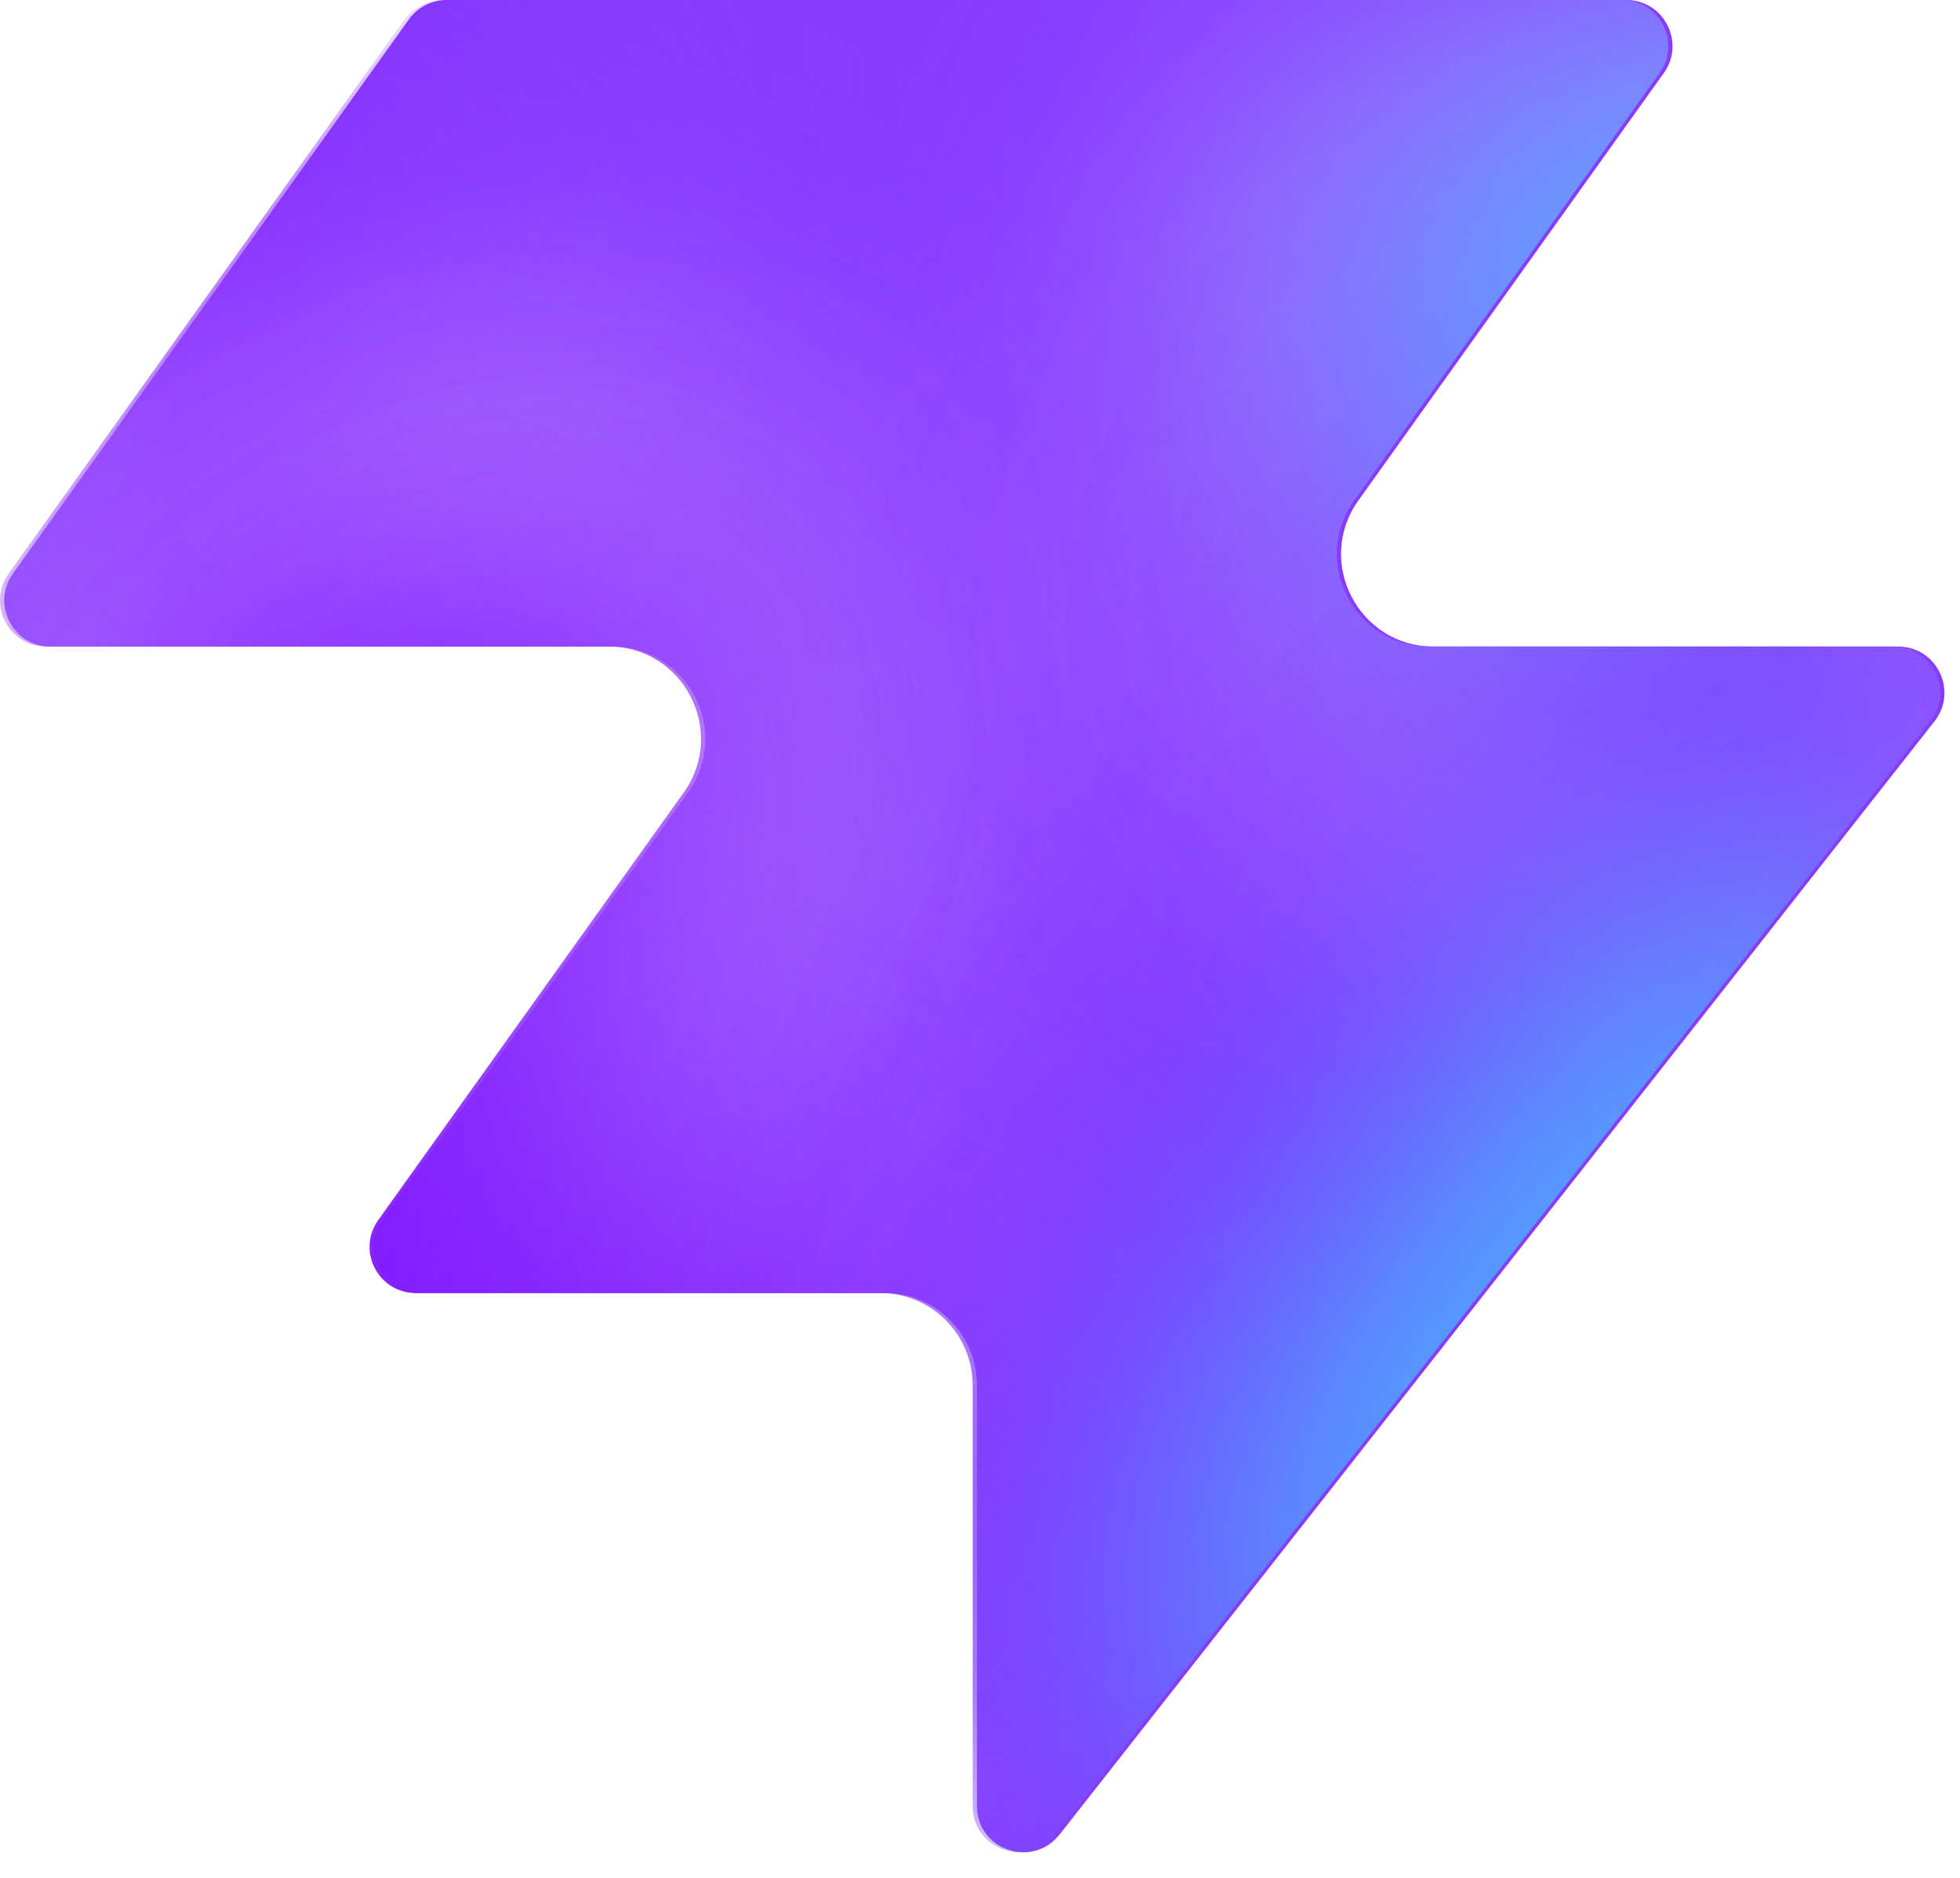
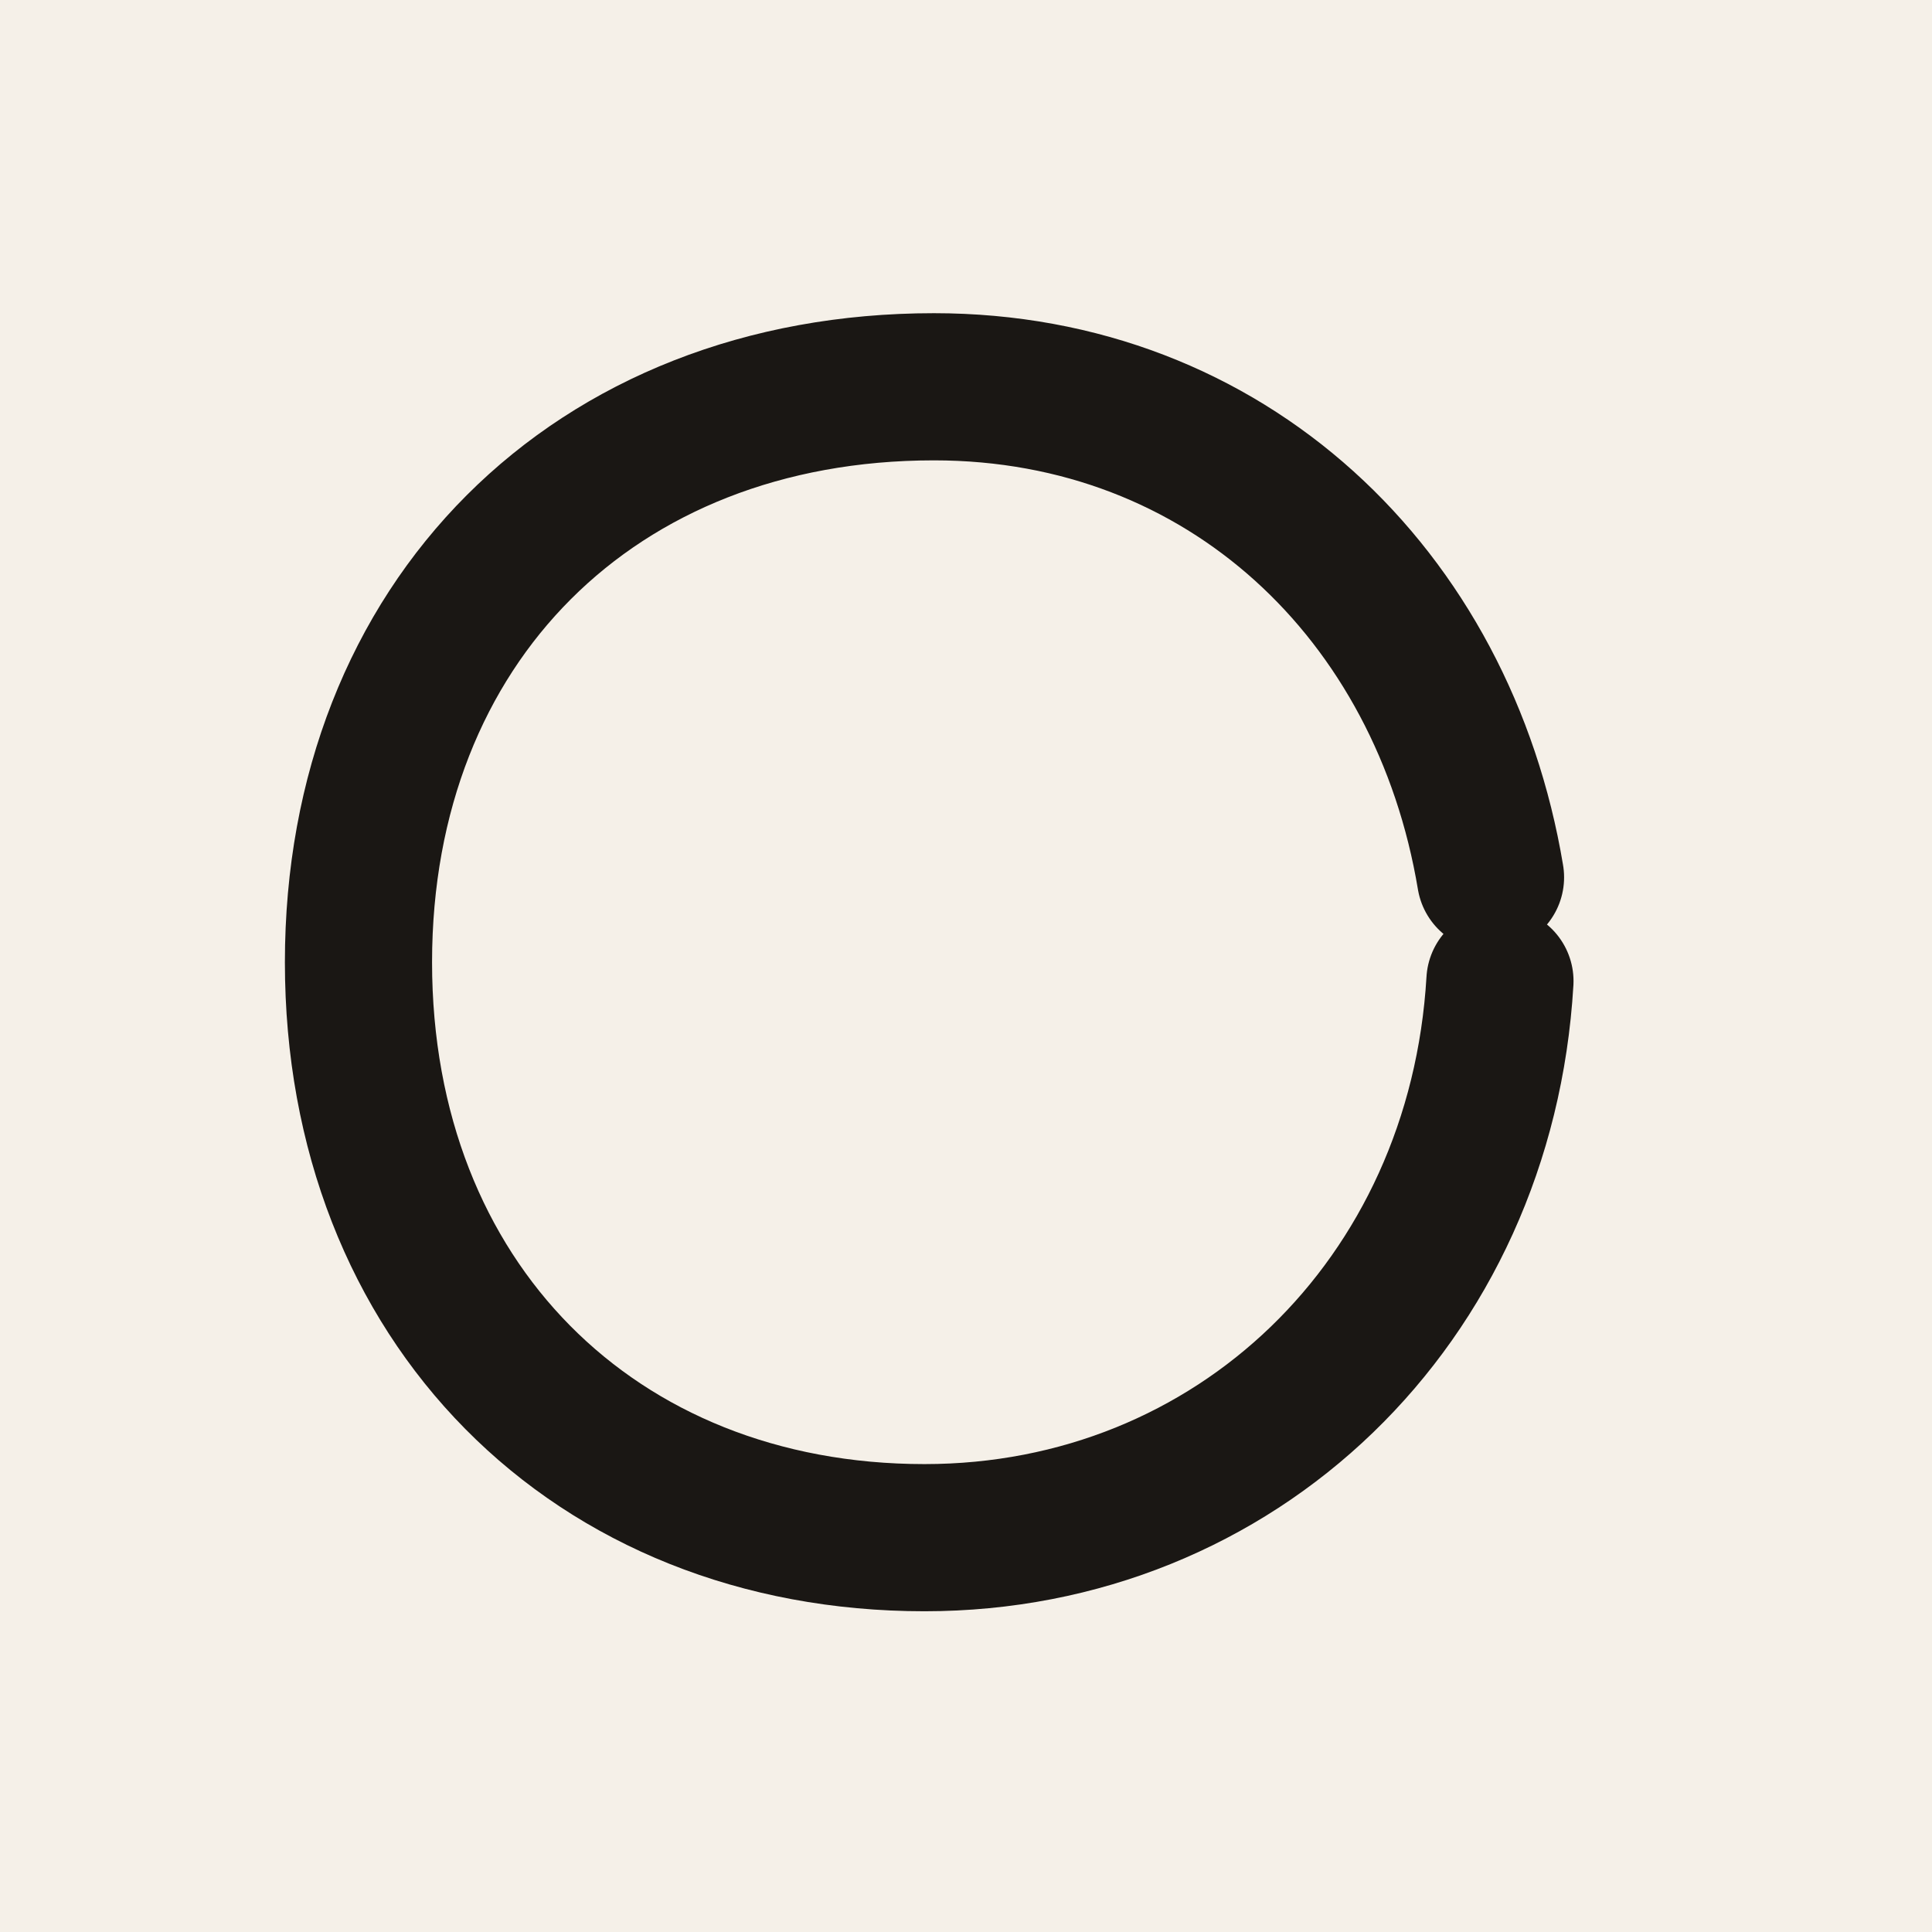
- <svg xmlns="http://www.w3.org/2000/svg" width="48" height="46" fill="none" viewBox="0 0 48 46">
-   <path fill="#863bff" d="M25.946 44.938c-.664.845-2.021.375-2.021-.698V33.937a2.26 2.26 0 0 0-2.262-2.262H10.287c-.92 0-1.456-1.04-.92-1.788l7.48-10.471c1.07-1.497 0-3.578-1.842-3.578H1.237c-.92 0-1.456-1.04-.92-1.788L10.013.474c.214-.297.556-.474.92-.474h28.894c.92 0 1.456 1.04.92 1.788l-7.48 10.471c-1.07 1.498 0 3.579 1.842 3.579h11.377c.943 0 1.473 1.088.89 1.83L25.947 44.94z" style="fill:#863bff;fill:color(display-p3 .525 .23 1);fill-opacity:1" />
-   <mask id="a" width="48" height="46" x="0" y="0" maskUnits="userSpaceOnUse" style="mask-type:alpha">
-     <path fill="#000" d="M25.842 44.938c-.664.844-2.021.375-2.021-.698V33.937a2.26 2.26 0 0 0-2.262-2.262H10.183c-.92 0-1.456-1.04-.92-1.788l7.48-10.471c1.07-1.498 0-3.579-1.842-3.579H1.133c-.92 0-1.456-1.04-.92-1.787L9.91.473c.214-.297.556-.474.92-.474h28.894c.92 0 1.456 1.04.92 1.788l-7.48 10.471c-1.07 1.498 0 3.578 1.842 3.578h11.377c.943 0 1.473 1.088.89 1.832L25.843 44.94z" style="fill:#000;fill-opacity:1" />
-   </mask>
-   <g mask="url(#a)">
-     <g filter="url(#b)">
-       <ellipse cx="5.508" cy="14.704" fill="#ede6ff" rx="5.508" ry="14.704" style="fill:#ede6ff;fill:color(display-p3 .927 .903 1);fill-opacity:1" transform="matrix(.00324 1 1 -.00324 -4.47 31.516)" />
-     </g>
-     <g filter="url(#c)">
-       <ellipse cx="10.399" cy="29.851" fill="#ede6ff" rx="10.399" ry="29.851" style="fill:#ede6ff;fill:color(display-p3 .927 .903 1);fill-opacity:1" transform="matrix(.00324 1 1 -.00324 -39.328 7.883)" />
-     </g>
-     <g filter="url(#d)">
-       <ellipse cx="5.508" cy="30.487" fill="#7e14ff" rx="5.508" ry="30.487" style="fill:#7e14ff;fill:color(display-p3 .492 .077 1);fill-opacity:1" transform="rotate(89.814 -25.913 -14.639)scale(1 -1)" />
-     </g>
-     <g filter="url(#e)">
-       <ellipse cx="5.508" cy="30.599" fill="#7e14ff" rx="5.508" ry="30.599" style="fill:#7e14ff;fill:color(display-p3 .492 .077 1);fill-opacity:1" transform="rotate(89.814 -32.644 -3.334)scale(1 -1)" />
-     </g>
-     <g filter="url(#f)">
-       <ellipse cx="5.508" cy="30.599" fill="#7e14ff" rx="5.508" ry="30.599" style="fill:#7e14ff;fill:color(display-p3 .492 .077 1);fill-opacity:1" transform="matrix(.00324 1 1 -.00324 -34.34 30.47)" />
-     </g>
-     <g filter="url(#g)">
-       <ellipse cx="14.072" cy="22.078" fill="#ede6ff" rx="14.072" ry="22.078" style="fill:#ede6ff;fill:color(display-p3 .927 .903 1);fill-opacity:1" transform="rotate(93.35 24.506 48.493)scale(-1 1)" />
-     </g>
-     <g filter="url(#h)">
-       <ellipse cx="3.47" cy="21.501" fill="#7e14ff" rx="3.47" ry="21.501" style="fill:#7e14ff;fill:color(display-p3 .492 .077 1);fill-opacity:1" transform="rotate(89.009 28.708 47.59)scale(-1 1)" />
-     </g>
-     <g filter="url(#i)">
-       <ellipse cx="3.47" cy="21.501" fill="#7e14ff" rx="3.47" ry="21.501" style="fill:#7e14ff;fill:color(display-p3 .492 .077 1);fill-opacity:1" transform="rotate(89.009 28.708 47.59)scale(-1 1)" />
-     </g>
-     <g filter="url(#j)">
-       <ellipse cx=".387" cy="8.972" fill="#7e14ff" rx="4.407" ry="29.108" style="fill:#7e14ff;fill:color(display-p3 .492 .077 1);fill-opacity:1" transform="rotate(39.51 .387 8.972)" />
-     </g>
-     <g filter="url(#k)">
-       <ellipse cx="47.523" cy="-6.092" fill="#7e14ff" rx="4.407" ry="29.108" style="fill:#7e14ff;fill:color(display-p3 .492 .077 1);fill-opacity:1" transform="rotate(37.892 47.523 -6.092)" />
-     </g>
-     <g filter="url(#l)">
-       <ellipse cx="41.412" cy="6.333" fill="#47bfff" rx="5.971" ry="9.665" style="fill:#47bfff;fill:color(display-p3 .28 .748 1);fill-opacity:1" transform="rotate(37.892 41.412 6.333)" />
-     </g>
-     <g filter="url(#m)">
-       <ellipse cx="-1.879" cy="38.332" fill="#7e14ff" rx="4.407" ry="29.108" style="fill:#7e14ff;fill:color(display-p3 .492 .077 1);fill-opacity:1" transform="rotate(37.892 -1.88 38.332)" />
-     </g>
-     <g filter="url(#n)">
-       <ellipse cx="-1.879" cy="38.332" fill="#7e14ff" rx="4.407" ry="29.108" style="fill:#7e14ff;fill:color(display-p3 .492 .077 1);fill-opacity:1" transform="rotate(37.892 -1.88 38.332)" />
-     </g>
-     <g filter="url(#o)">
-       <ellipse cx="35.651" cy="29.907" fill="#7e14ff" rx="4.407" ry="29.108" style="fill:#7e14ff;fill:color(display-p3 .492 .077 1);fill-opacity:1" transform="rotate(37.892 35.651 29.907)" />
-     </g>
-     <g filter="url(#p)">
-       <ellipse cx="38.418" cy="32.4" fill="#47bfff" rx="5.971" ry="15.297" style="fill:#47bfff;fill:color(display-p3 .28 .748 1);fill-opacity:1" transform="rotate(37.892 38.418 32.4)" />
-     </g>
-   </g>
-   <defs>
-     <filter id="b" width="60.045" height="41.654" x="-19.77" y="16.149" color-interpolation-filters="sRGB" filterUnits="userSpaceOnUse">
-       <feFlood flood-opacity="0" result="BackgroundImageFix" />
-       <feBlend in="SourceGraphic" in2="BackgroundImageFix" result="shape" />
-       <feGaussianBlur result="effect1_foregroundBlur_2002_17158" stdDeviation="7.659" />
-     </filter>
-     <filter id="c" width="90.34" height="51.437" x="-54.613" y="-7.533" color-interpolation-filters="sRGB" filterUnits="userSpaceOnUse">
-       <feFlood flood-opacity="0" result="BackgroundImageFix" />
-       <feBlend in="SourceGraphic" in2="BackgroundImageFix" result="shape" />
-       <feGaussianBlur result="effect1_foregroundBlur_2002_17158" stdDeviation="7.659" />
-     </filter>
-     <filter id="d" width="79.355" height="29.4" x="-49.64" y="2.03" color-interpolation-filters="sRGB" filterUnits="userSpaceOnUse">
-       <feFlood flood-opacity="0" result="BackgroundImageFix" />
-       <feBlend in="SourceGraphic" in2="BackgroundImageFix" result="shape" />
-       <feGaussianBlur result="effect1_foregroundBlur_2002_17158" stdDeviation="4.596" />
-     </filter>
-     <filter id="e" width="79.579" height="29.4" x="-45.045" y="20.029" color-interpolation-filters="sRGB" filterUnits="userSpaceOnUse">
-       <feFlood flood-opacity="0" result="BackgroundImageFix" />
-       <feBlend in="SourceGraphic" in2="BackgroundImageFix" result="shape" />
-       <feGaussianBlur result="effect1_foregroundBlur_2002_17158" stdDeviation="4.596" />
-     </filter>
-     <filter id="f" width="79.579" height="29.4" x="-43.513" y="21.178" color-interpolation-filters="sRGB" filterUnits="userSpaceOnUse">
-       <feFlood flood-opacity="0" result="BackgroundImageFix" />
-       <feBlend in="SourceGraphic" in2="BackgroundImageFix" result="shape" />
-       <feGaussianBlur result="effect1_foregroundBlur_2002_17158" stdDeviation="4.596" />
-     </filter>
-     <filter id="g" width="74.749" height="58.852" x="15.756" y="-17.901" color-interpolation-filters="sRGB" filterUnits="userSpaceOnUse">
-       <feFlood flood-opacity="0" result="BackgroundImageFix" />
-       <feBlend in="SourceGraphic" in2="BackgroundImageFix" result="shape" />
-       <feGaussianBlur result="effect1_foregroundBlur_2002_17158" stdDeviation="7.659" />
-     </filter>
-     <filter id="h" width="61.377" height="25.362" x="23.548" y="2.284" color-interpolation-filters="sRGB" filterUnits="userSpaceOnUse">
-       <feFlood flood-opacity="0" result="BackgroundImageFix" />
-       <feBlend in="SourceGraphic" in2="BackgroundImageFix" result="shape" />
-       <feGaussianBlur result="effect1_foregroundBlur_2002_17158" stdDeviation="4.596" />
-     </filter>
-     <filter id="i" width="61.377" height="25.362" x="23.548" y="2.284" color-interpolation-filters="sRGB" filterUnits="userSpaceOnUse">
-       <feFlood flood-opacity="0" result="BackgroundImageFix" />
-       <feBlend in="SourceGraphic" in2="BackgroundImageFix" result="shape" />
-       <feGaussianBlur result="effect1_foregroundBlur_2002_17158" stdDeviation="4.596" />
-     </filter>
-     <filter id="j" width="56.045" height="63.649" x="-27.636" y="-22.853" color-interpolation-filters="sRGB" filterUnits="userSpaceOnUse">
-       <feFlood flood-opacity="0" result="BackgroundImageFix" />
-       <feBlend in="SourceGraphic" in2="BackgroundImageFix" result="shape" />
-       <feGaussianBlur result="effect1_foregroundBlur_2002_17158" stdDeviation="4.596" />
-     </filter>
-     <filter id="k" width="54.814" height="64.646" x="20.116" y="-38.415" color-interpolation-filters="sRGB" filterUnits="userSpaceOnUse">
-       <feFlood flood-opacity="0" result="BackgroundImageFix" />
-       <feBlend in="SourceGraphic" in2="BackgroundImageFix" result="shape" />
-       <feGaussianBlur result="effect1_foregroundBlur_2002_17158" stdDeviation="4.596" />
-     </filter>
-     <filter id="l" width="33.541" height="35.313" x="24.641" y="-11.323" color-interpolation-filters="sRGB" filterUnits="userSpaceOnUse">
-       <feFlood flood-opacity="0" result="BackgroundImageFix" />
-       <feBlend in="SourceGraphic" in2="BackgroundImageFix" result="shape" />
-       <feGaussianBlur result="effect1_foregroundBlur_2002_17158" stdDeviation="4.596" />
-     </filter>
-     <filter id="m" width="54.814" height="64.646" x="-29.286" y="6.009" color-interpolation-filters="sRGB" filterUnits="userSpaceOnUse">
-       <feFlood flood-opacity="0" result="BackgroundImageFix" />
-       <feBlend in="SourceGraphic" in2="BackgroundImageFix" result="shape" />
-       <feGaussianBlur result="effect1_foregroundBlur_2002_17158" stdDeviation="4.596" />
-     </filter>
-     <filter id="n" width="54.814" height="64.646" x="-29.286" y="6.009" color-interpolation-filters="sRGB" filterUnits="userSpaceOnUse">
-       <feFlood flood-opacity="0" result="BackgroundImageFix" />
-       <feBlend in="SourceGraphic" in2="BackgroundImageFix" result="shape" />
-       <feGaussianBlur result="effect1_foregroundBlur_2002_17158" stdDeviation="4.596" />
-     </filter>
-     <filter id="o" width="54.814" height="64.646" x="8.244" y="-2.416" color-interpolation-filters="sRGB" filterUnits="userSpaceOnUse">
-       <feFlood flood-opacity="0" result="BackgroundImageFix" />
-       <feBlend in="SourceGraphic" in2="BackgroundImageFix" result="shape" />
-       <feGaussianBlur result="effect1_foregroundBlur_2002_17158" stdDeviation="4.596" />
-     </filter>
-     <filter id="p" width="39.409" height="43.623" x="18.713" y="10.588" color-interpolation-filters="sRGB" filterUnits="userSpaceOnUse">
-       <feFlood flood-opacity="0" result="BackgroundImageFix" />
-       <feBlend in="SourceGraphic" in2="BackgroundImageFix" result="shape" />
-       <feGaussianBlur result="effect1_foregroundBlur_2002_17158" stdDeviation="4.596" />
-     </filter>
-   </defs>
+ <svg xmlns="http://www.w3.org/2000/svg" viewBox="0 0 1024 1024">
+   <rect width="1024" height="1024" fill="#f5f0e8" />
+   <path d="M795 520        C785 690 655 815 490 815        C315 815 190 690 190 510        C190 330 315 205 495 205        C650 205 765 315 790 465" fill="none" stroke="#1a1714" stroke-width="78" stroke-linecap="round" stroke-linejoin="round" />
</svg>
